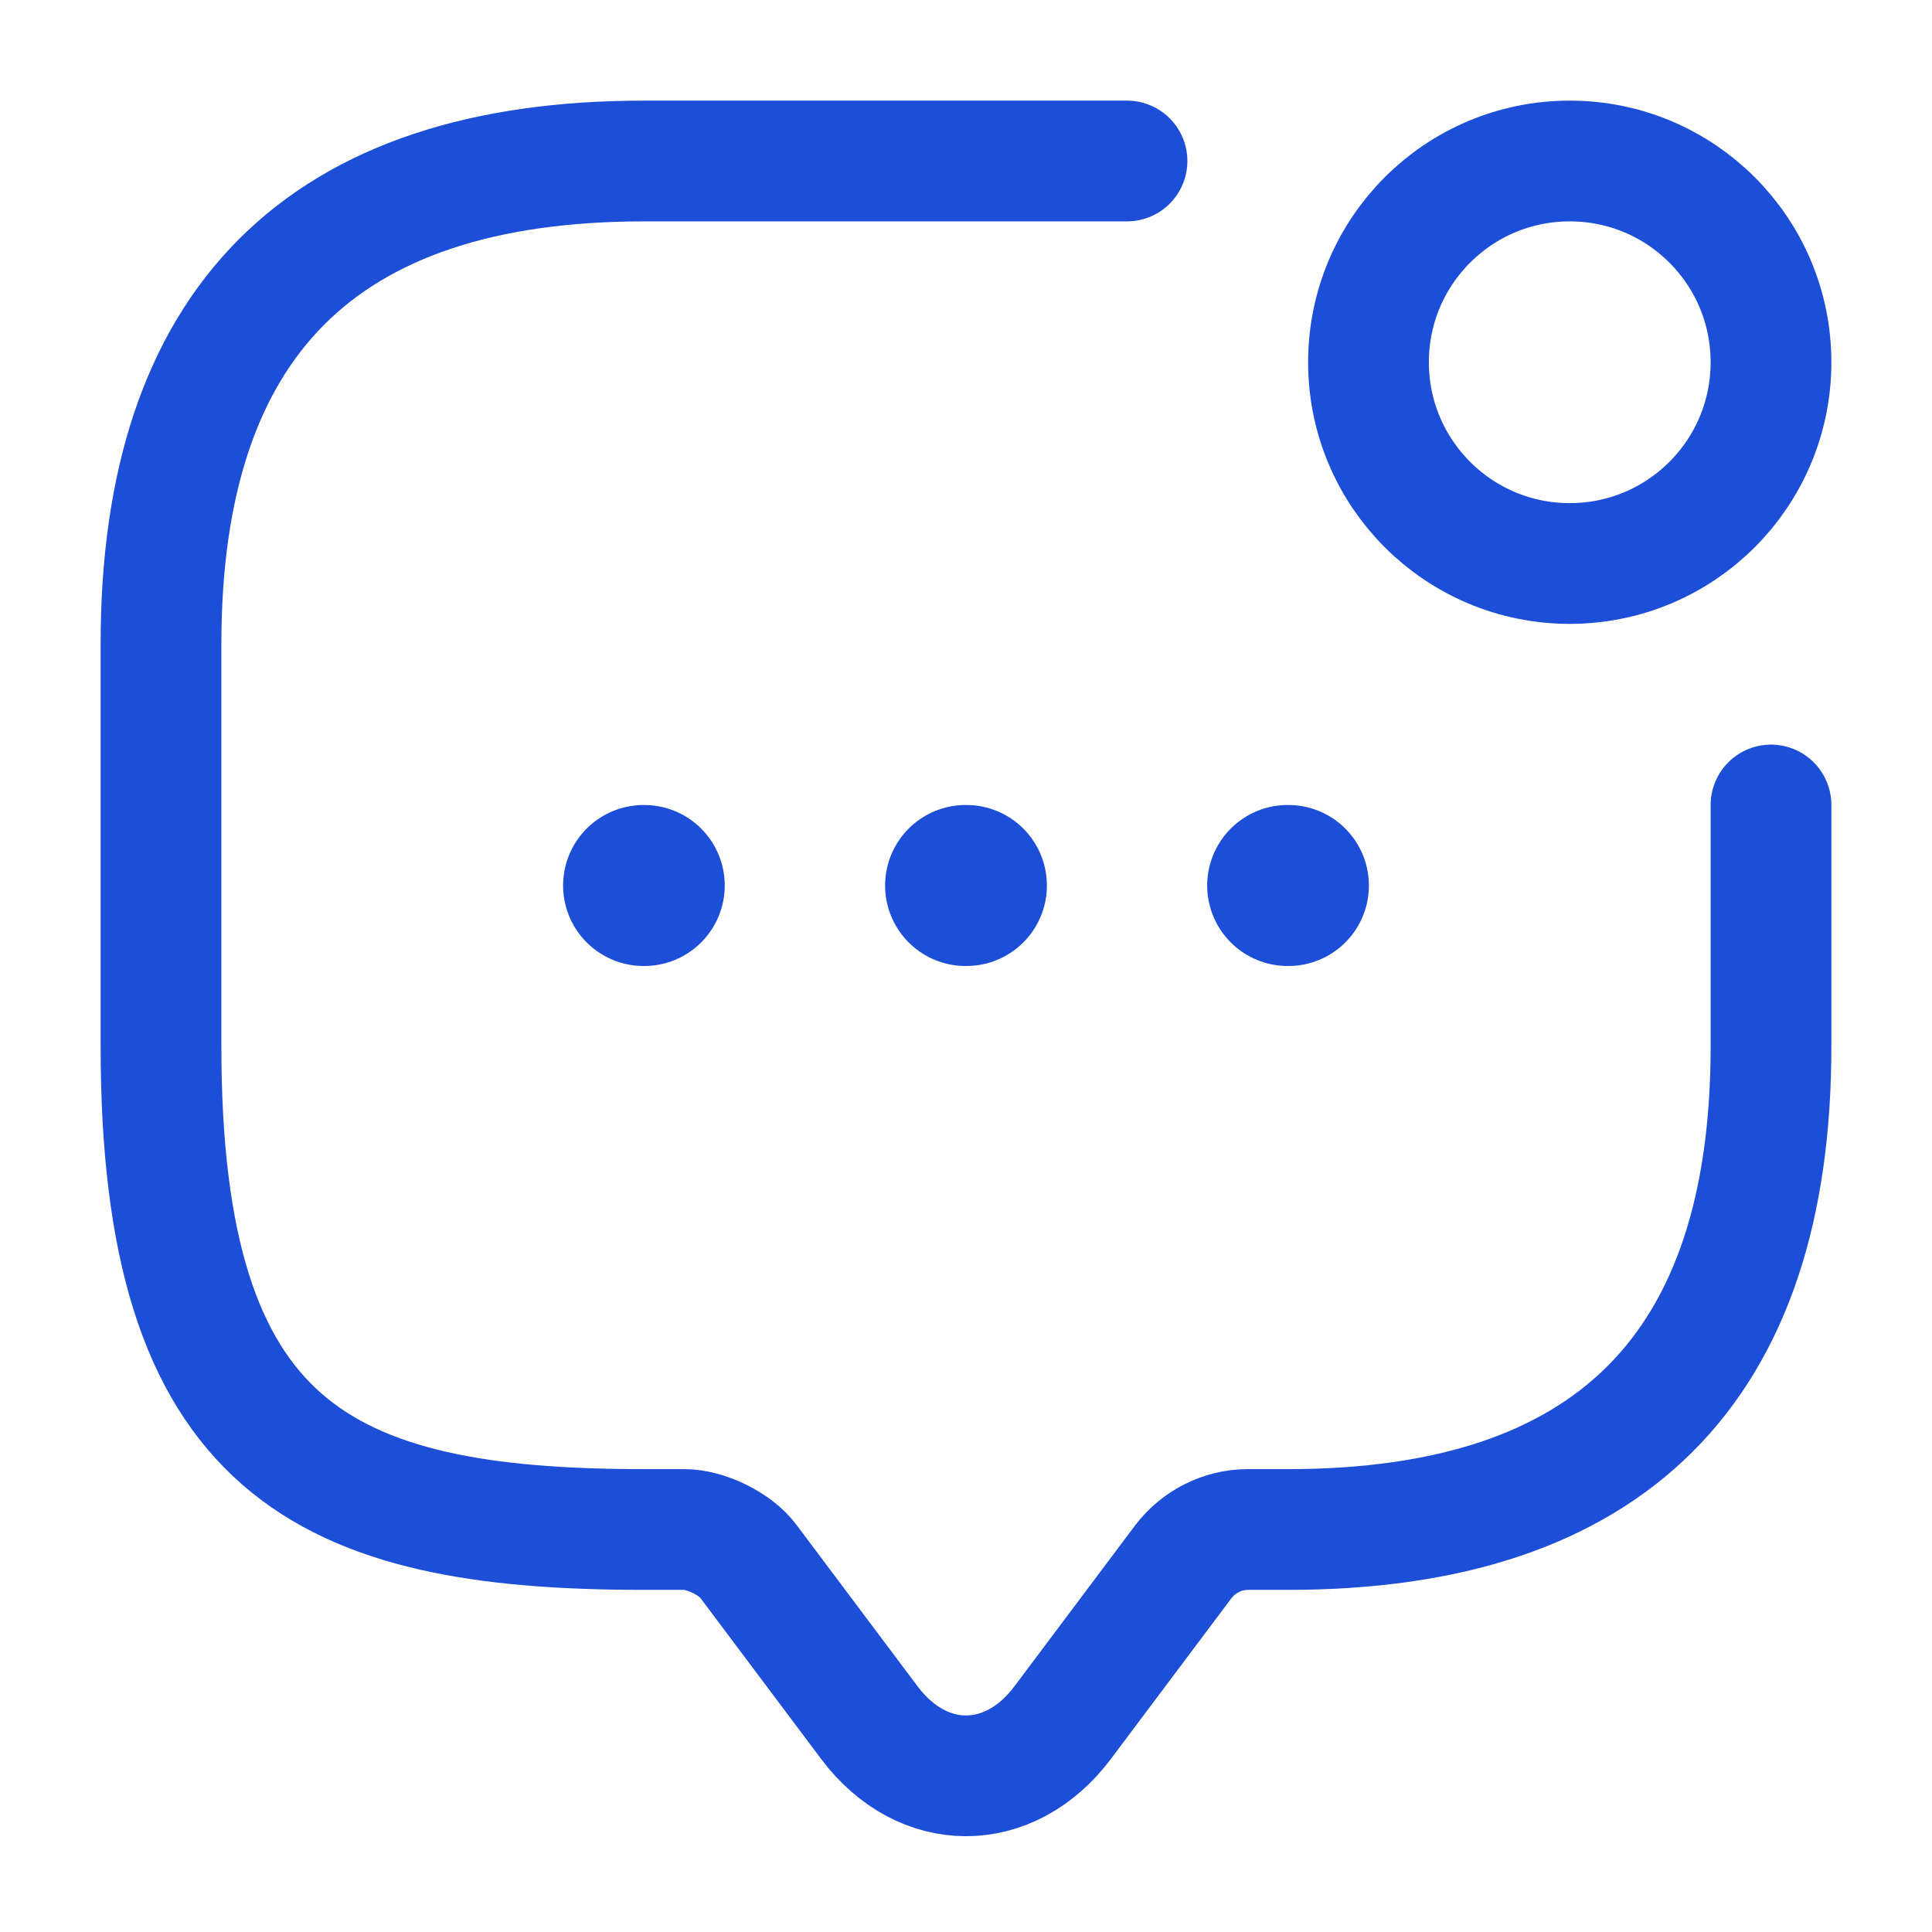
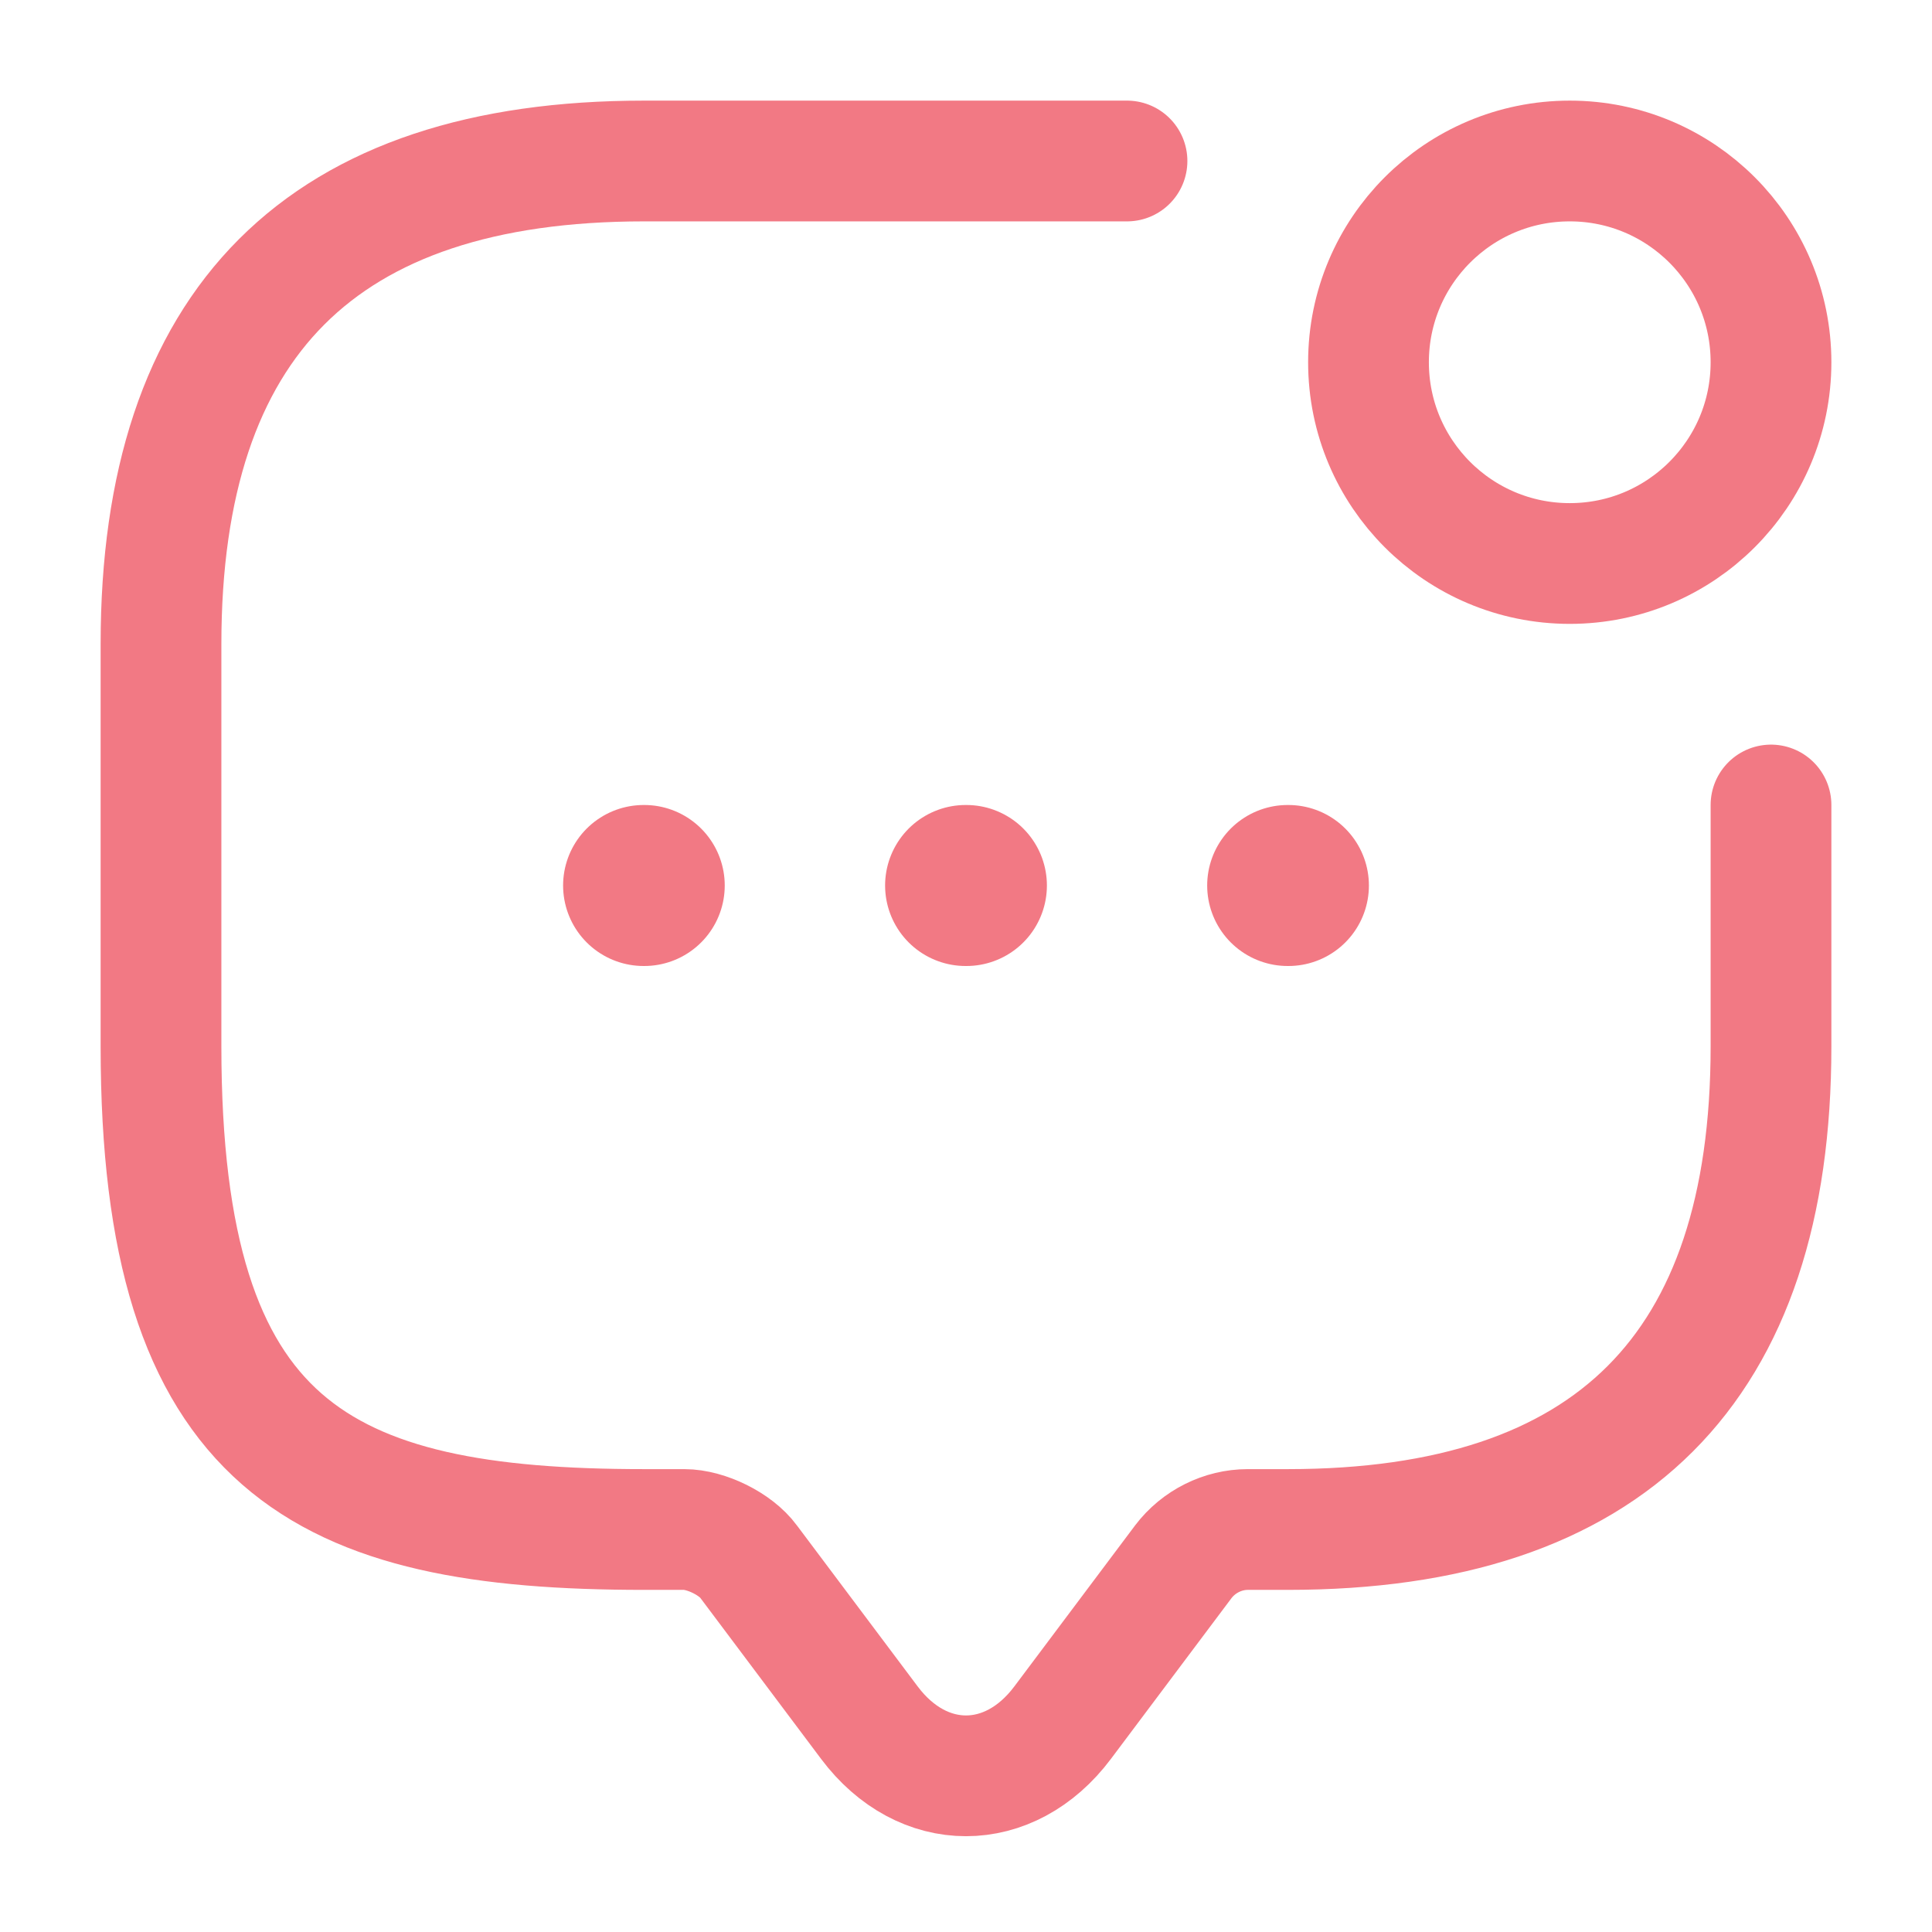
<svg xmlns="http://www.w3.org/2000/svg" viewBox="0 0 24 24" fill="none">
  <g id="SVGRepo_bgCarrier" stroke-width="0" />
  <g id="SVGRepo_tracerCarrier" stroke-linecap="round" stroke-linejoin="round" />
  <g id="SVGRepo_iconCarrier">
-     <path d="M22 10V13C22 17 20 19 16 19H15.5C15.19 19 14.89 19.15 14.7 19.4L13.2 21.4C12.54 22.28 11.46 22.28 10.8 21.4L9.3 19.4C9.14 19.18 8.77 19 8.5 19H8C4 19 2 18 2 13V8C2 4 4 2 8 2H14" stroke="#1d4ed8" stroke-width="1.5" stroke-miterlimit="10" stroke-linecap="round" stroke-linejoin="round" />
-     <path d="M19.5 7C20.881 7 22 5.881 22 4.5C22 3.119 20.881 2 19.5 2C18.119 2 17 3.119 17 4.5C17 5.881 18.119 7 19.5 7Z" stroke="#1d4ed8" stroke-width="1.5" stroke-linecap="round" stroke-linejoin="round" />
-     <path d="M15.996 11H16.005" stroke="#1d4ed8" stroke-width="2" stroke-linecap="round" stroke-linejoin="round" />
-     <path d="M11.995 11H12.005" stroke="#1d4ed8" stroke-width="2" stroke-linecap="round" stroke-linejoin="round" />
-     <path d="M7.995 11H8.003" stroke="#1d4ed8" stroke-width="2" stroke-linecap="round" stroke-linejoin="round" />
+     <path d="M22 10V13C22 17 20 19 16 19H15.5C15.19 19 14.89 19.15 14.7 19.4L13.2 21.4C12.54 22.28 11.46 22.28 10.8 21.4L9.3 19.4C9.14 19.18 8.77 19 8.5 19H8C4 19 2 18 2 13V8C2 4 4 2 8 2H14" stroke="#F27984" stroke-width="1.5" stroke-miterlimit="10" stroke-linecap="round" stroke-linejoin="round" />
+     <path d="M19.5 7C20.881 7 22 5.881 22 4.5C22 3.119 20.881 2 19.5 2C18.119 2 17 3.119 17 4.5C17 5.881 18.119 7 19.5 7Z" stroke="#F27984" stroke-width="1.5" stroke-linecap="round" stroke-linejoin="round" />
+     <path d="M15.996 11H16.005" stroke="#F27984" stroke-width="2" stroke-linecap="round" stroke-linejoin="round" />
+     <path d="M11.995 11H12.005" stroke="#F27984" stroke-width="2" stroke-linecap="round" stroke-linejoin="round" />
+     <path d="M7.995 11H8.003" stroke="#F27984" stroke-width="2" stroke-linecap="round" stroke-linejoin="round" />
  </g>
</svg>
